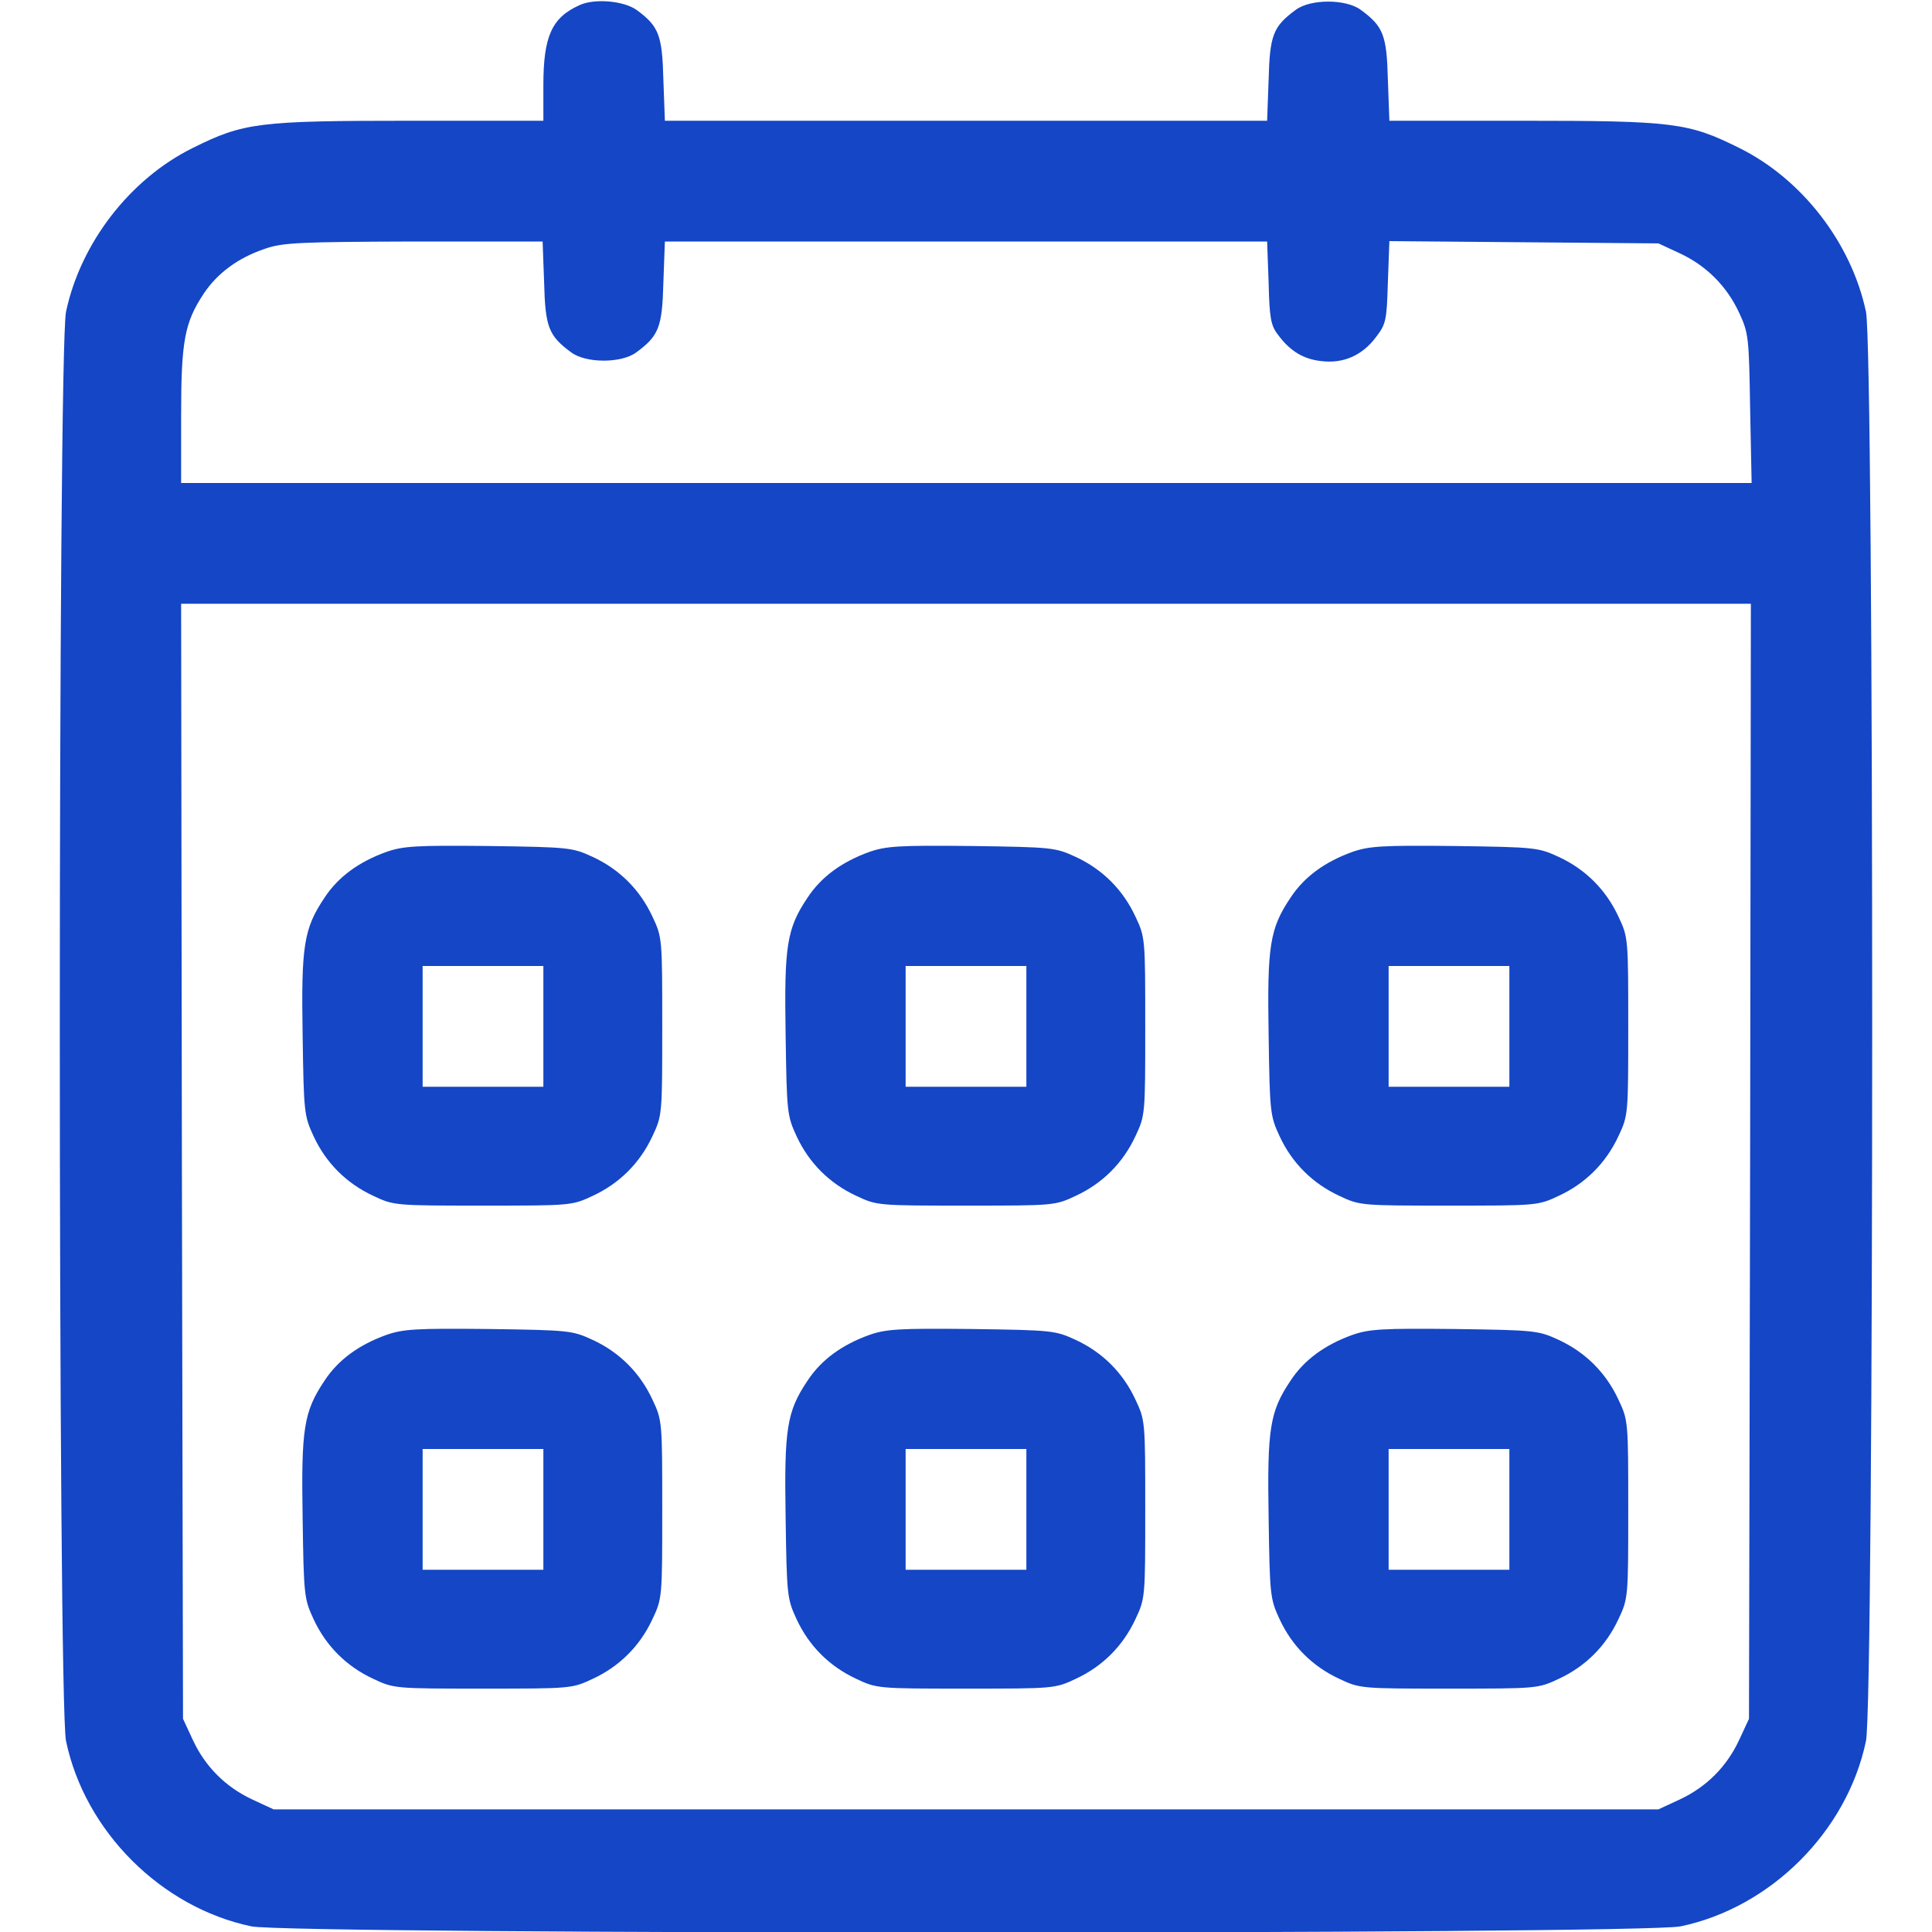
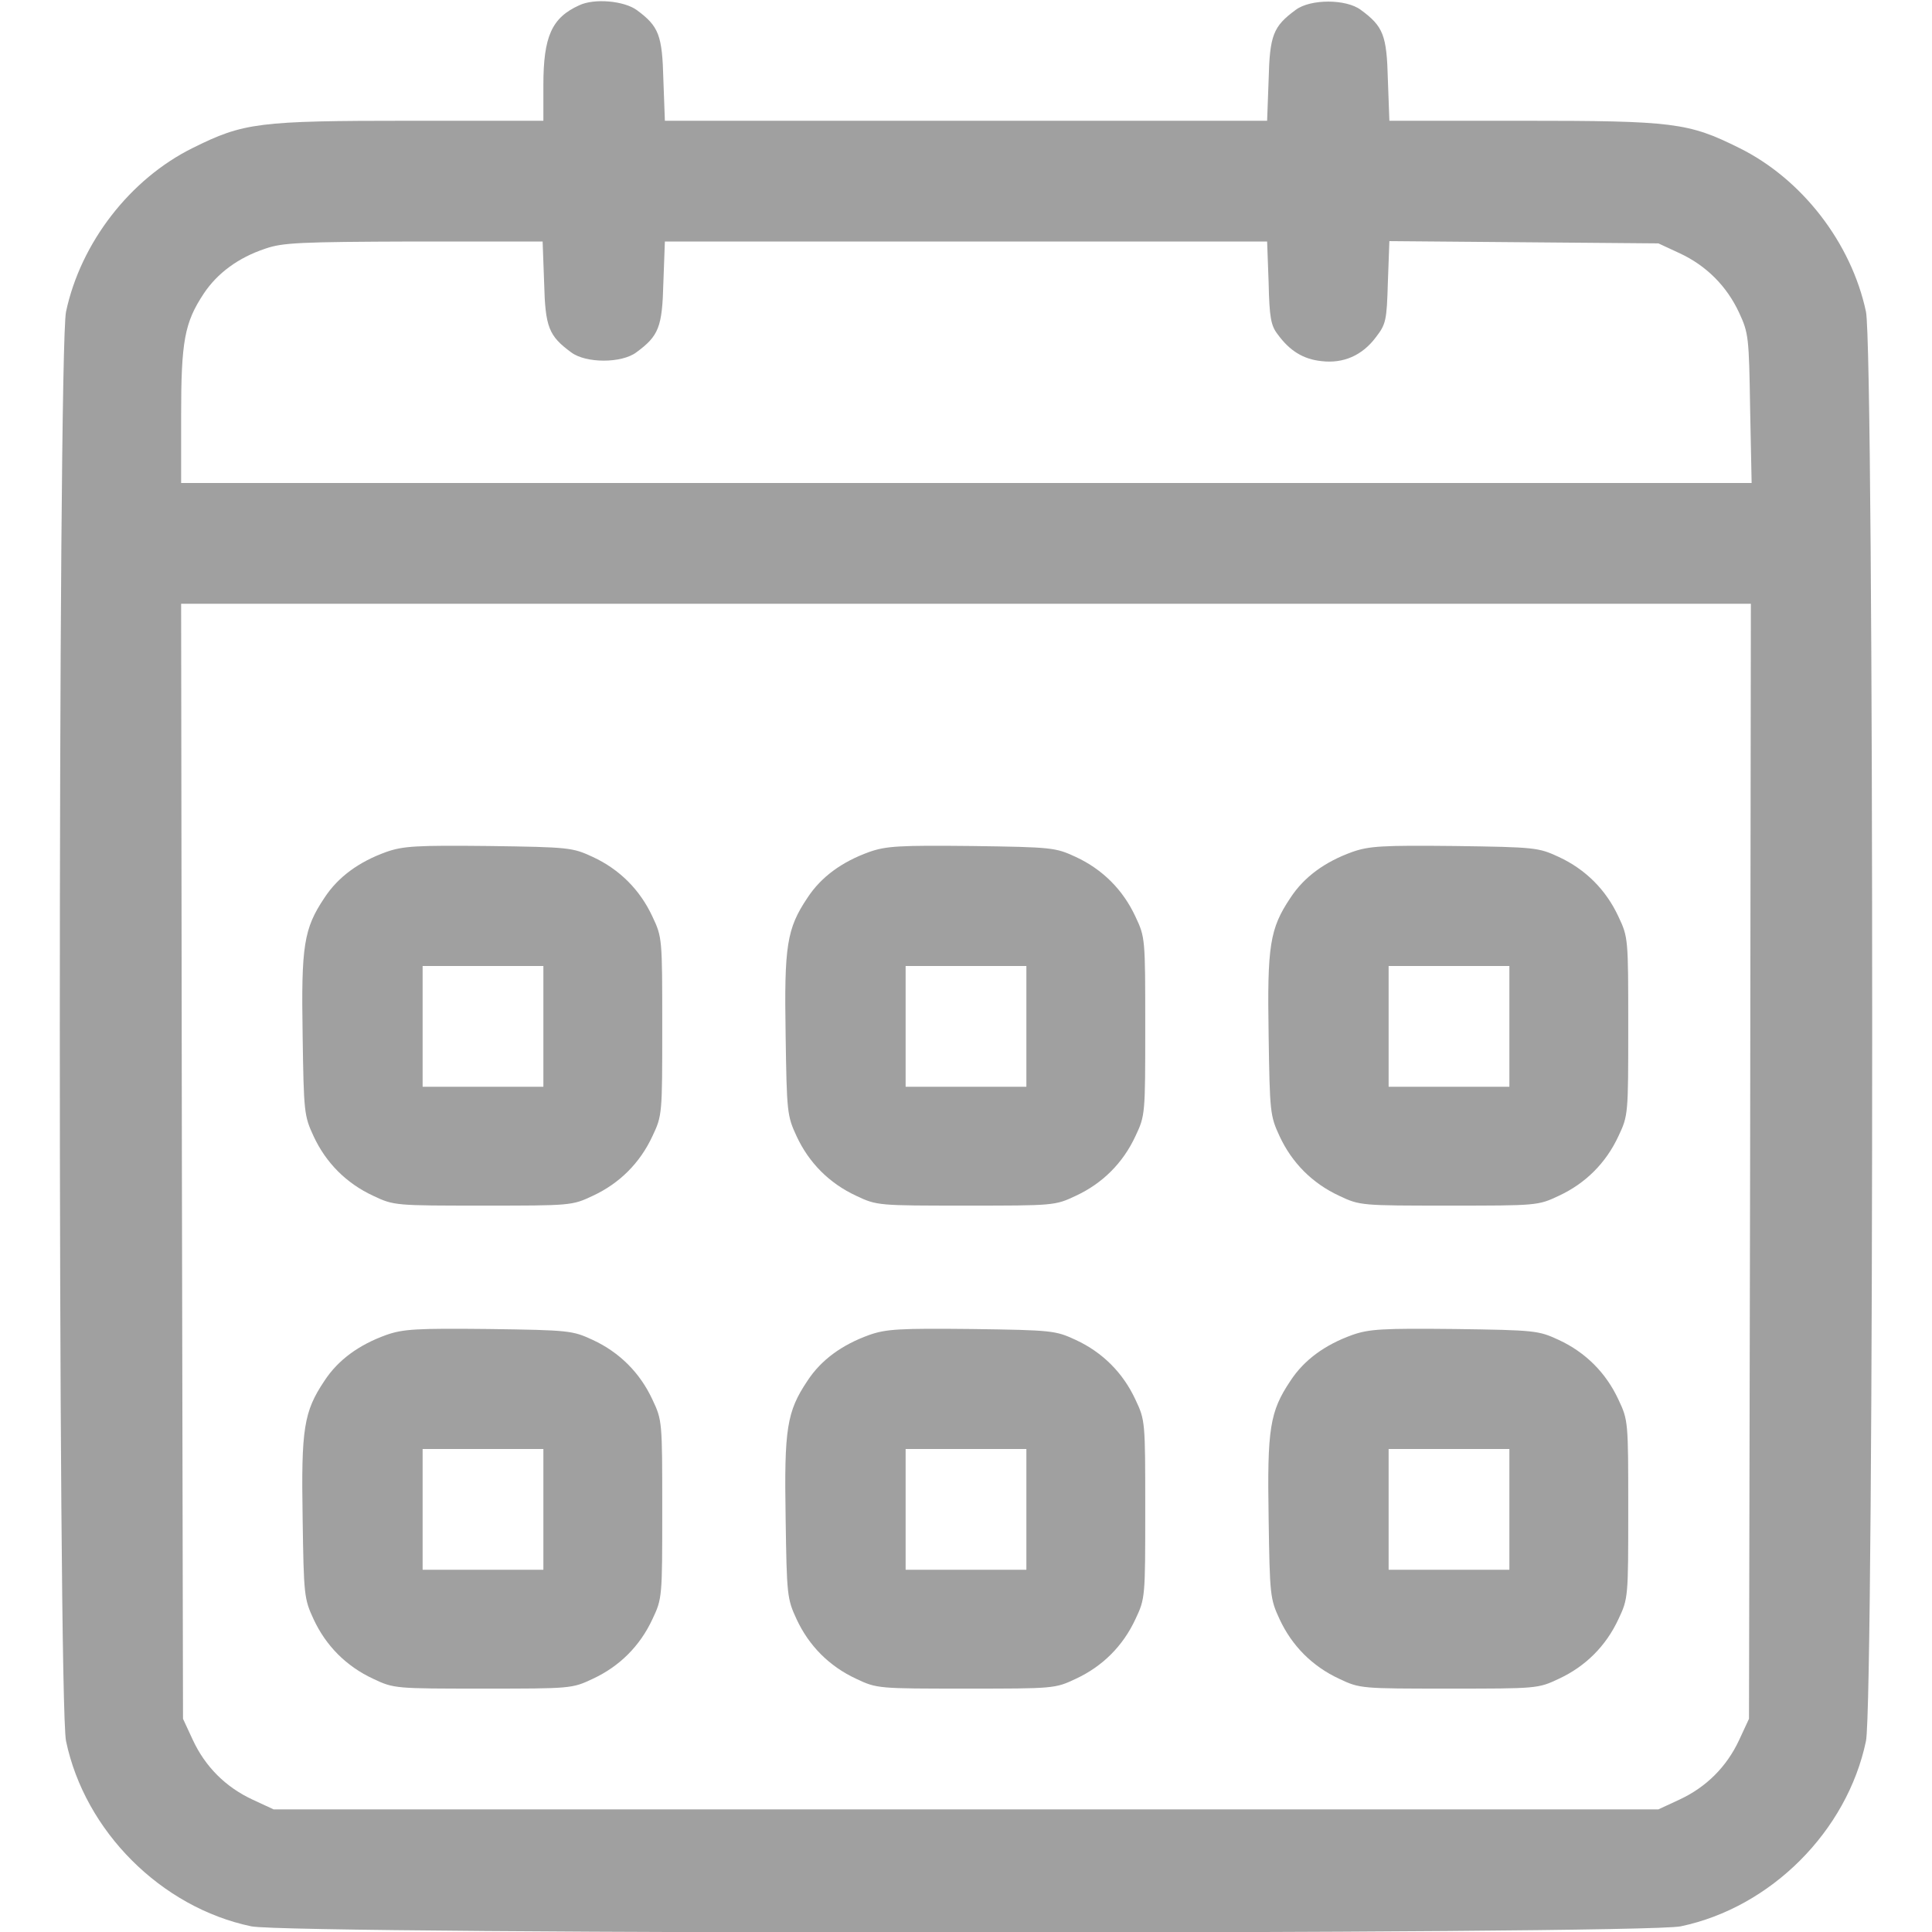
- <svg xmlns="http://www.w3.org/2000/svg" version="1.0" width="512pt" height="512pt" viewBox="0 0 512 512" preserveAspectRatio="xMidYMid meet">
-   <g transform="translate(0,512) scale(0.1,-0.1)" fill="#1446c6" stroke="none">
+ <svg xmlns="http://www.w3.org/2000/svg" version="1.0" viewBox="0 0 512 512" fill="#000" preserveAspectRatio="xMidYMid meet">
+   <g transform="translate(0,512) scale(0.1,-0.1)" fill="#a0a0a0" stroke="none">
    <path d="M1535 5106 c-73 -33 -95 -83 -95 -212 l0 -94 -352 0 c-404 0 -442 -5 -577 -72 -166 -82 -297 -251 -336 -434 -22 -104 -22 -3684 0 -3788 50 -239 252 -441 491 -491 104 -22 3684 -22 3788 0 239 50 441 252 491 491 22 104 22 3684 0 3788 -39 183 -170 352 -336 434 -135 67 -173 72 -576 72 l-351 0 -4 109 c-3 118 -12 141 -72 185 -39 29 -133 29 -172 0 -60 -44 -69 -67 -72 -185 l-4 -109 -798 0 -798 0 -4 109 c-3 118 -12 141 -70 184 -34 25 -113 32 -153 13z m-93 -735 c3 -118 12 -141 72 -185 39 -29 133 -29 172 0 60 44 69 67 72 185 l4 109 798 0 798 0 4 -109 c2 -92 6 -114 24 -137 32 -44 68 -66 116 -71 58 -7 108 15 144 63 27 35 29 44 32 146 l4 109 356 -3 357 -3 56 -26 c71 -33 125 -87 158 -158 25 -54 26 -65 29 -253 l4 -198 -2081 0 -2081 0 0 178 c0 198 9 247 60 324 36 54 91 95 163 119 46 16 91 18 394 19 l341 0 4 -109z m3196 -2328 l-3 -1478 -26 -56 c-33 -71 -87 -125 -158 -158 l-56 -26 -1835 0 -1835 0 -56 26 c-71 33 -125 87 -158 158 l-26 56 -3 1478 -2 1477 2080 0 2080 0 -2 -1477z" />
    <path d="M1023 2862 c-72 -26 -127 -66 -163 -121 -55 -82 -62 -127 -58 -364 3 -205 4 -214 29 -268 33 -71 87 -125 158 -158 55 -26 58 -26 291 -26 233 0 236 0 291 26 71 33 125 87 158 158 26 55 26 58 26 291 0 233 0 236 -26 291 -33 71 -87 125 -158 158 -54 25 -62 26 -276 29 -192 2 -227 0 -272 -16z m417 -462 l0 -160 -160 0 -160 0 0 160 0 160 160 0 160 0 0 -160z" />
    <path d="M2303 2862 c-72 -26 -127 -66 -163 -121 -55 -82 -62 -127 -58 -364 3 -205 4 -214 29 -268 33 -71 87 -125 158 -158 55 -26 58 -26 291 -26 233 0 236 0 291 26 71 33 125 87 158 158 26 55 26 58 26 291 0 233 0 236 -26 291 -33 71 -87 125 -158 158 -54 25 -62 26 -276 29 -192 2 -227 0 -272 -16z m417 -462 l0 -160 -160 0 -160 0 0 160 0 160 160 0 160 0 0 -160z" />
    <path d="M3583 2862 c-72 -26 -127 -66 -163 -121 -55 -82 -62 -127 -58 -364 3 -205 4 -214 29 -268 33 -71 87 -125 158 -158 55 -26 58 -26 291 -26 233 0 236 0 291 26 71 33 125 87 158 158 26 55 26 58 26 291 0 233 0 236 -26 291 -33 71 -87 125 -158 158 -54 25 -62 26 -276 29 -192 2 -227 0 -272 -16z m417 -462 l0 -160 -160 0 -160 0 0 160 0 160 160 0 160 0 0 -160z" />
    <path d="M1023 1582 c-72 -26 -127 -66 -163 -121 -55 -82 -62 -127 -58 -364 3 -205 4 -214 29 -268 33 -71 87 -125 158 -158 55 -26 58 -26 291 -26 233 0 236 0 291 26 71 33 125 87 158 158 26 55 26 58 26 291 0 233 0 236 -26 291 -33 71 -87 125 -158 158 -54 25 -62 26 -276 29 -192 2 -227 0 -272 -16z m417 -462 l0 -160 -160 0 -160 0 0 160 0 160 160 0 160 0 0 -160z" />
    <path d="M2303 1582 c-72 -26 -127 -66 -163 -121 -55 -82 -62 -127 -58 -364 3 -205 4 -214 29 -268 33 -71 87 -125 158 -158 55 -26 58 -26 291 -26 233 0 236 0 291 26 71 33 125 87 158 158 26 55 26 58 26 291 0 233 0 236 -26 291 -33 71 -87 125 -158 158 -54 25 -62 26 -276 29 -192 2 -227 0 -272 -16z m417 -462 l0 -160 -160 0 -160 0 0 160 0 160 160 0 160 0 0 -160z" />
    <path d="M3583 1582 c-72 -26 -127 -66 -163 -121 -55 -82 -62 -127 -58 -364 3 -205 4 -214 29 -268 33 -71 87 -125 158 -158 55 -26 58 -26 291 -26 233 0 236 0 291 26 71 33 125 87 158 158 26 55 26 58 26 291 0 233 0 236 -26 291 -33 71 -87 125 -158 158 -54 25 -62 26 -276 29 -192 2 -227 0 -272 -16z m417 -462 l0 -160 -160 0 -160 0 0 160 0 160 160 0 160 0 0 -160z" />
  </g>
</svg>
